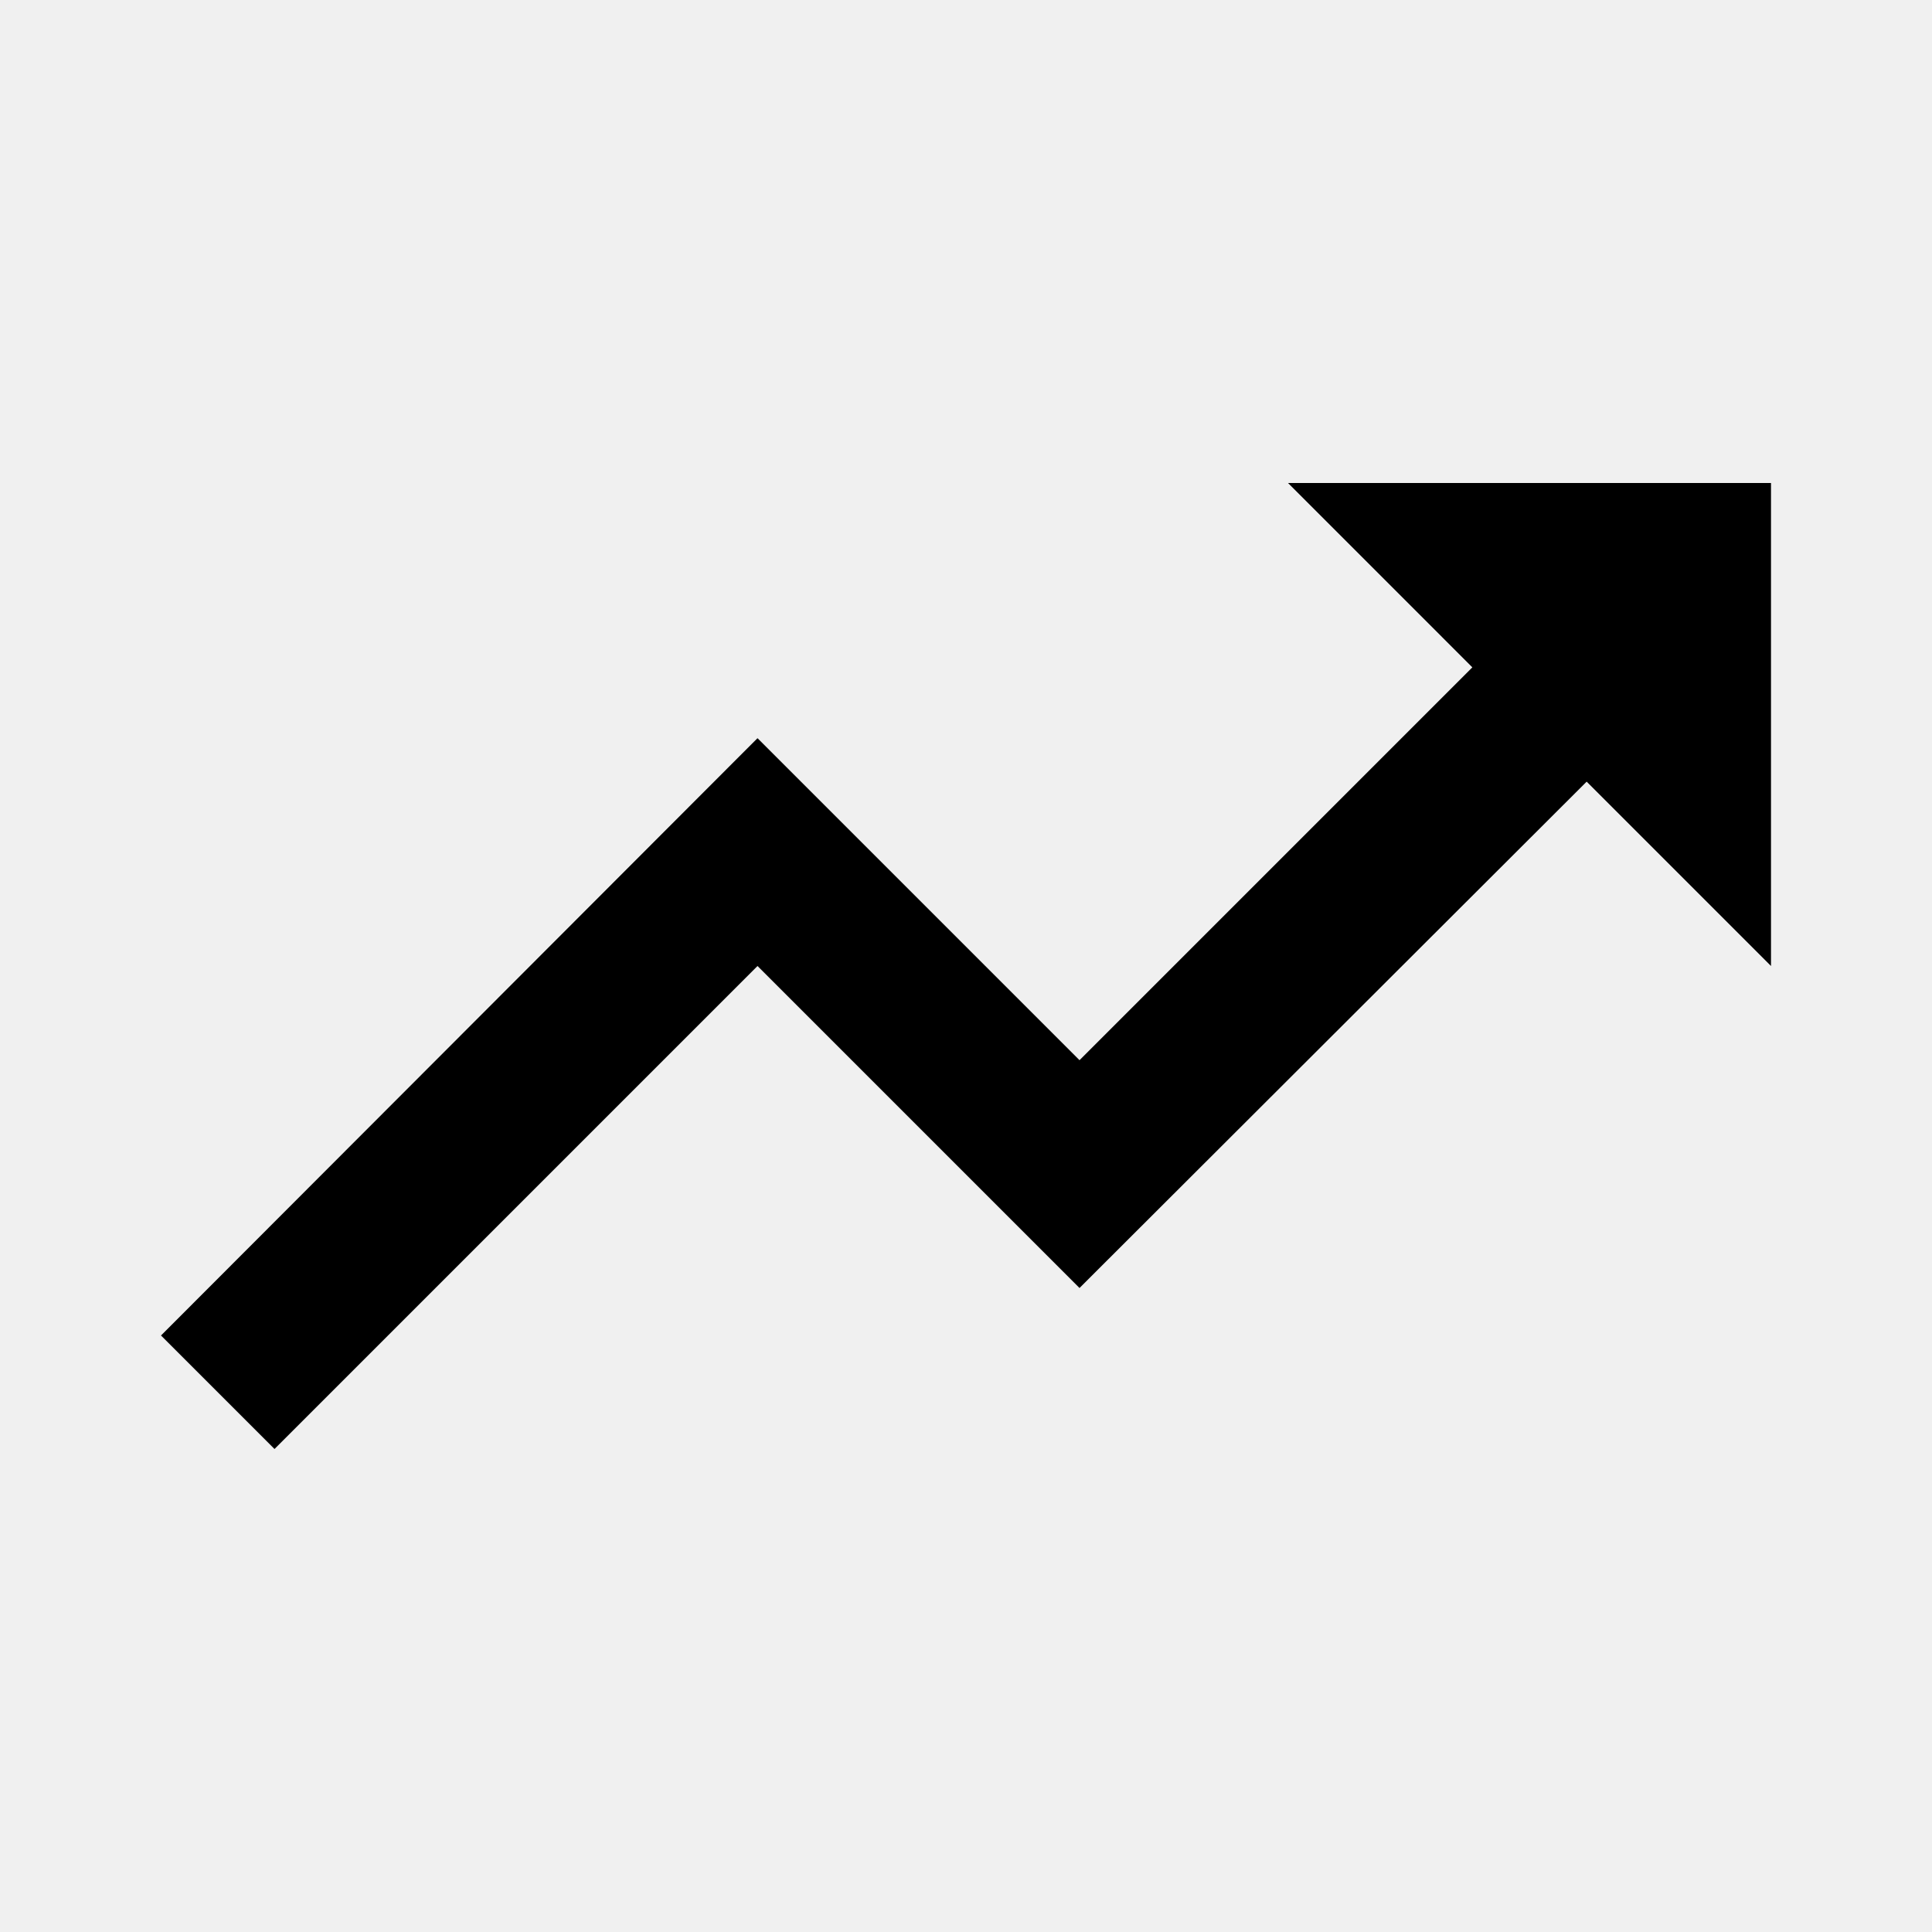
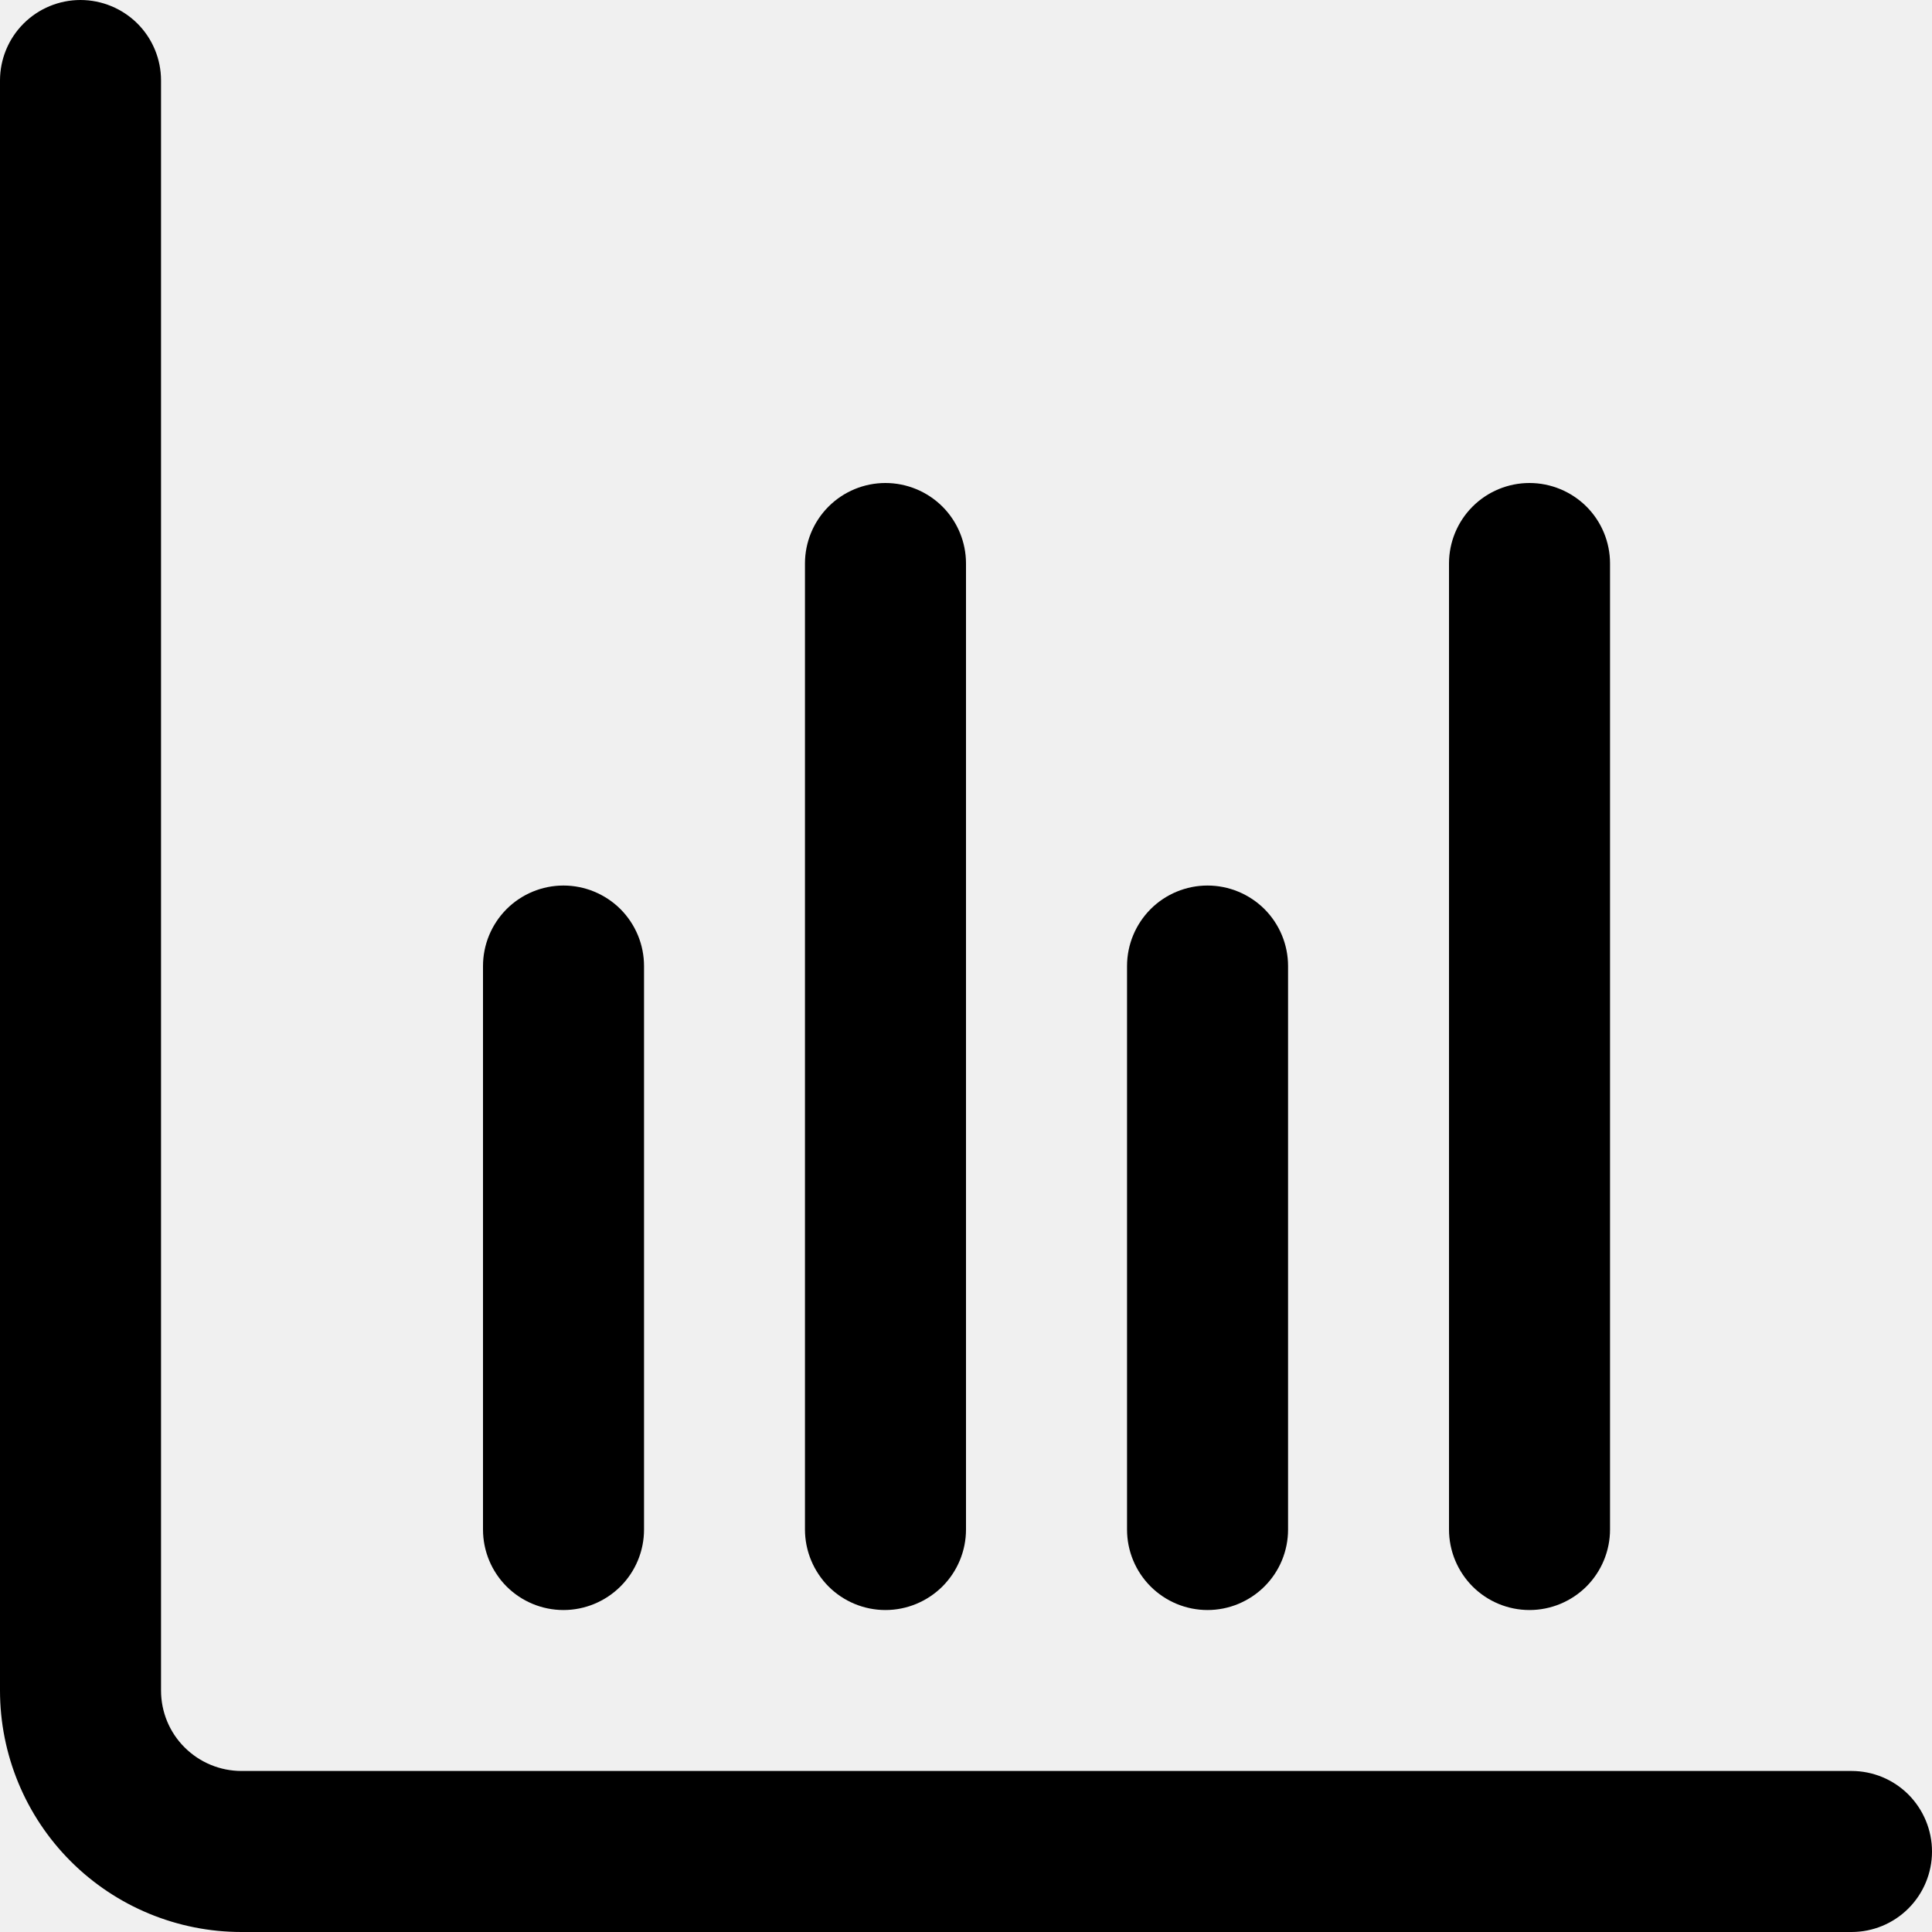
- <svg xmlns="http://www.w3.org/2000/svg" width="24" height="24" viewBox="0 0 24 24" fill="none">
-   <g clip-path="url(#clip0_132_741)">
-     <path d="M16 6L18.29 8.29L13.41 13.17L9.41 9.17L2 16.59L3.41 18L9.41 12L13.41 16L19.71 9.71L22 12V6H16Z" fill="currentColor" />
+ <svg xmlns="http://www.w3.org/2000/svg" width="20" height="20" viewBox="0 0 20 20" fill="none">
+   <g clip-path="url(#clip0_2260_2362)">
+     <path d="M19.167 18.333H2.5C2.279 18.333 2.067 18.245 1.911 18.089C1.754 17.933 1.667 17.721 1.667 17.5V0.833C1.667 0.612 1.579 0.4 1.423 0.244C1.266 0.088 1.054 0 0.833 0C0.612 0 0.4 0.088 0.244 0.244C0.088 0.4 0 0.612 0 0.833L0 17.5C0 18.163 0.263 18.799 0.732 19.268C1.201 19.737 1.837 20 2.5 20H19.167C19.388 20 19.6 19.912 19.756 19.756C19.912 19.6 20 19.388 20 19.167C20 18.946 19.912 18.734 19.756 18.577C19.6 18.421 19.388 18.333 19.167 18.333Z" fill="currentColor" />
+     <path d="M12.5 16.667C12.721 16.667 12.933 16.579 13.09 16.423C13.246 16.267 13.334 16.055 13.334 15.834V10.001C13.334 9.779 13.246 9.568 13.09 9.411C12.933 9.255 12.721 9.167 12.5 9.167C12.279 9.167 12.067 9.255 11.911 9.411C11.755 9.568 11.667 9.779 11.667 10.001V15.834C11.667 16.055 11.755 16.267 11.911 16.423C12.067 16.579 12.279 16.667 12.5 16.667Z" fill="currentColor" />
+     <path d="M5.833 16.667C6.054 16.667 6.266 16.579 6.423 16.423C6.579 16.267 6.667 16.055 6.667 15.834V10.001C6.667 9.779 6.579 9.568 6.423 9.411C6.266 9.255 6.054 9.167 5.833 9.167C5.612 9.167 5.4 9.255 5.244 9.411C5.088 9.568 5 9.779 5 10.001V15.834C5 16.055 5.088 16.267 5.244 16.423C5.4 16.579 5.612 16.667 5.833 16.667Z" fill="currentColor" />
+     <path d="M15.833 16.667C16.054 16.667 16.266 16.579 16.423 16.423C16.579 16.266 16.667 16.054 16.667 15.833V5.833C16.667 5.612 16.579 5.4 16.423 5.244C16.266 5.088 16.054 5 15.833 5C15.612 5 15.4 5.088 15.244 5.244C15.088 5.4 15 5.612 15 5.833V15.833C15 16.054 15.088 16.266 15.244 16.423C15.4 16.579 15.612 16.667 15.833 16.667Z" fill="currentColor" />
+     <path d="M9.166 16.667C9.387 16.667 9.599 16.579 9.756 16.423C9.912 16.266 10 16.054 10 15.833V5.833C10 5.612 9.912 5.4 9.756 5.244C9.599 5.088 9.387 5 9.166 5C8.945 5 8.733 5.088 8.577 5.244C8.421 5.4 8.333 5.612 8.333 5.833V15.833C8.333 16.054 8.421 16.266 8.577 16.423C8.733 16.579 8.945 16.667 9.166 16.667Z" fill="currentColor" />
  </g>
  <defs>
-     <clipPath id="clip0_132_741">
-       <rect width="24" height="24" fill="white" />
+     <clipPath id="clip0_2260_2362">
+       <rect width="20" height="20" fill="white" />
    </clipPath>
  </defs>
</svg>
